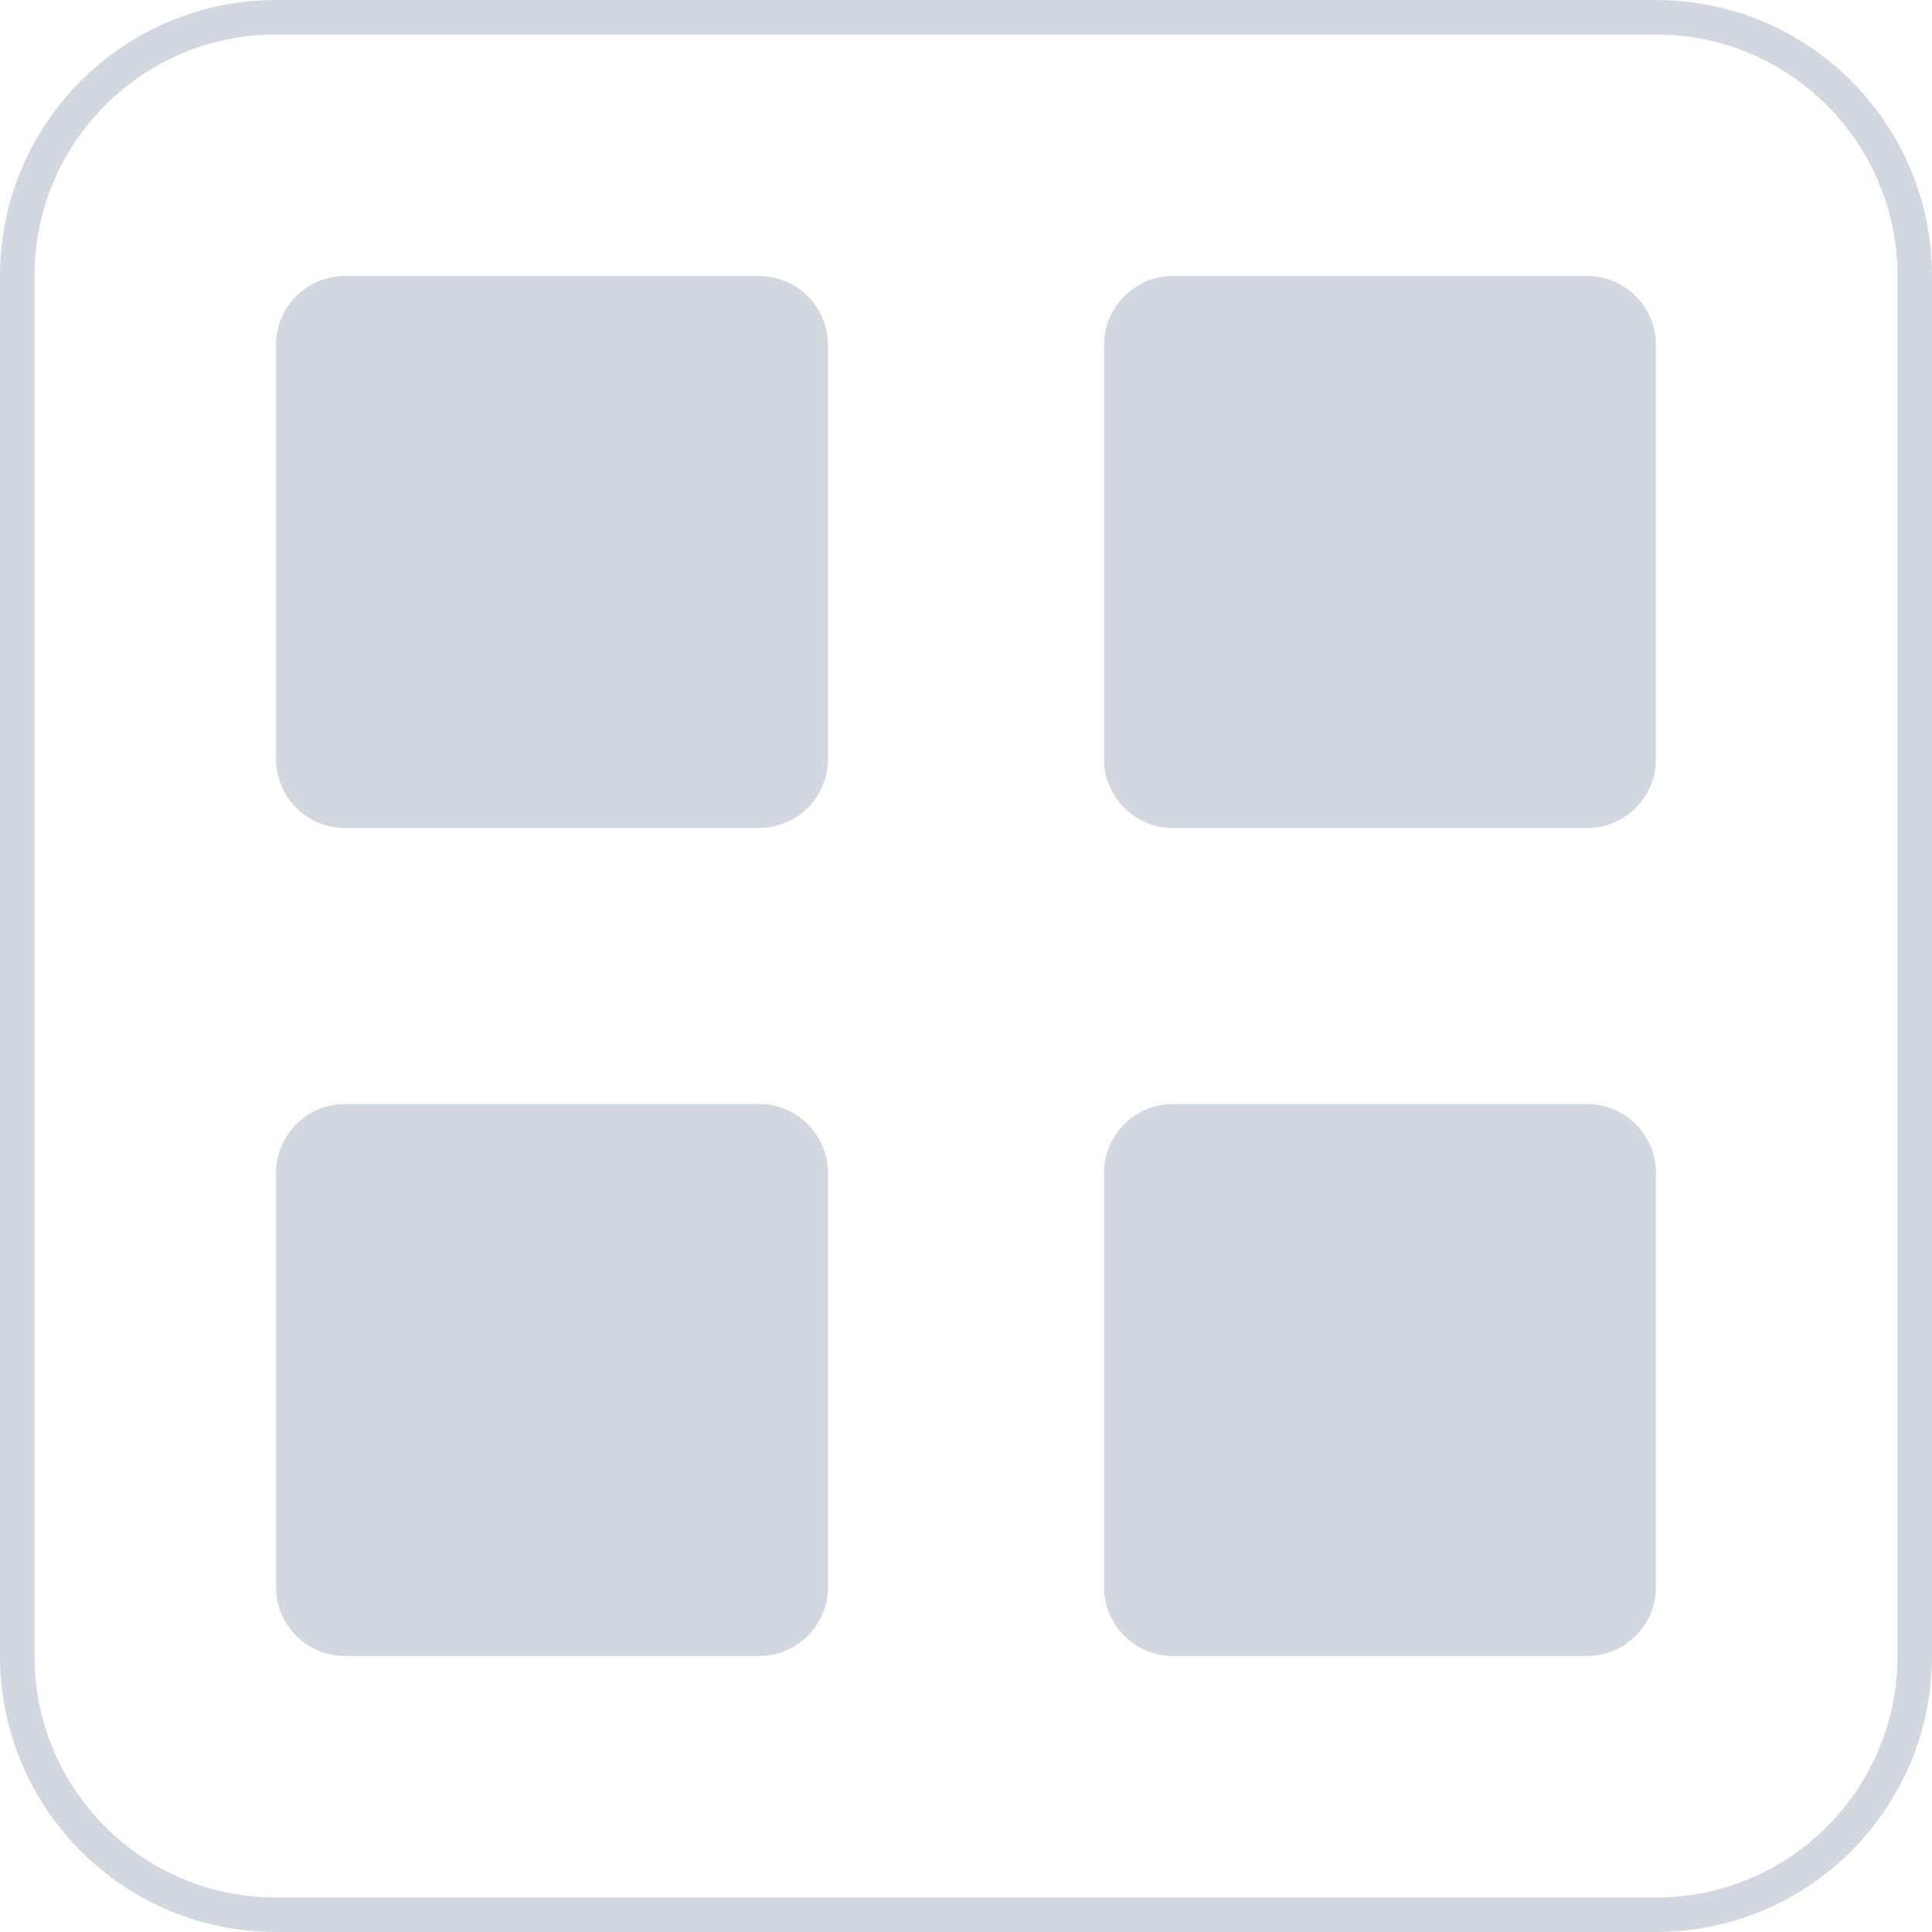
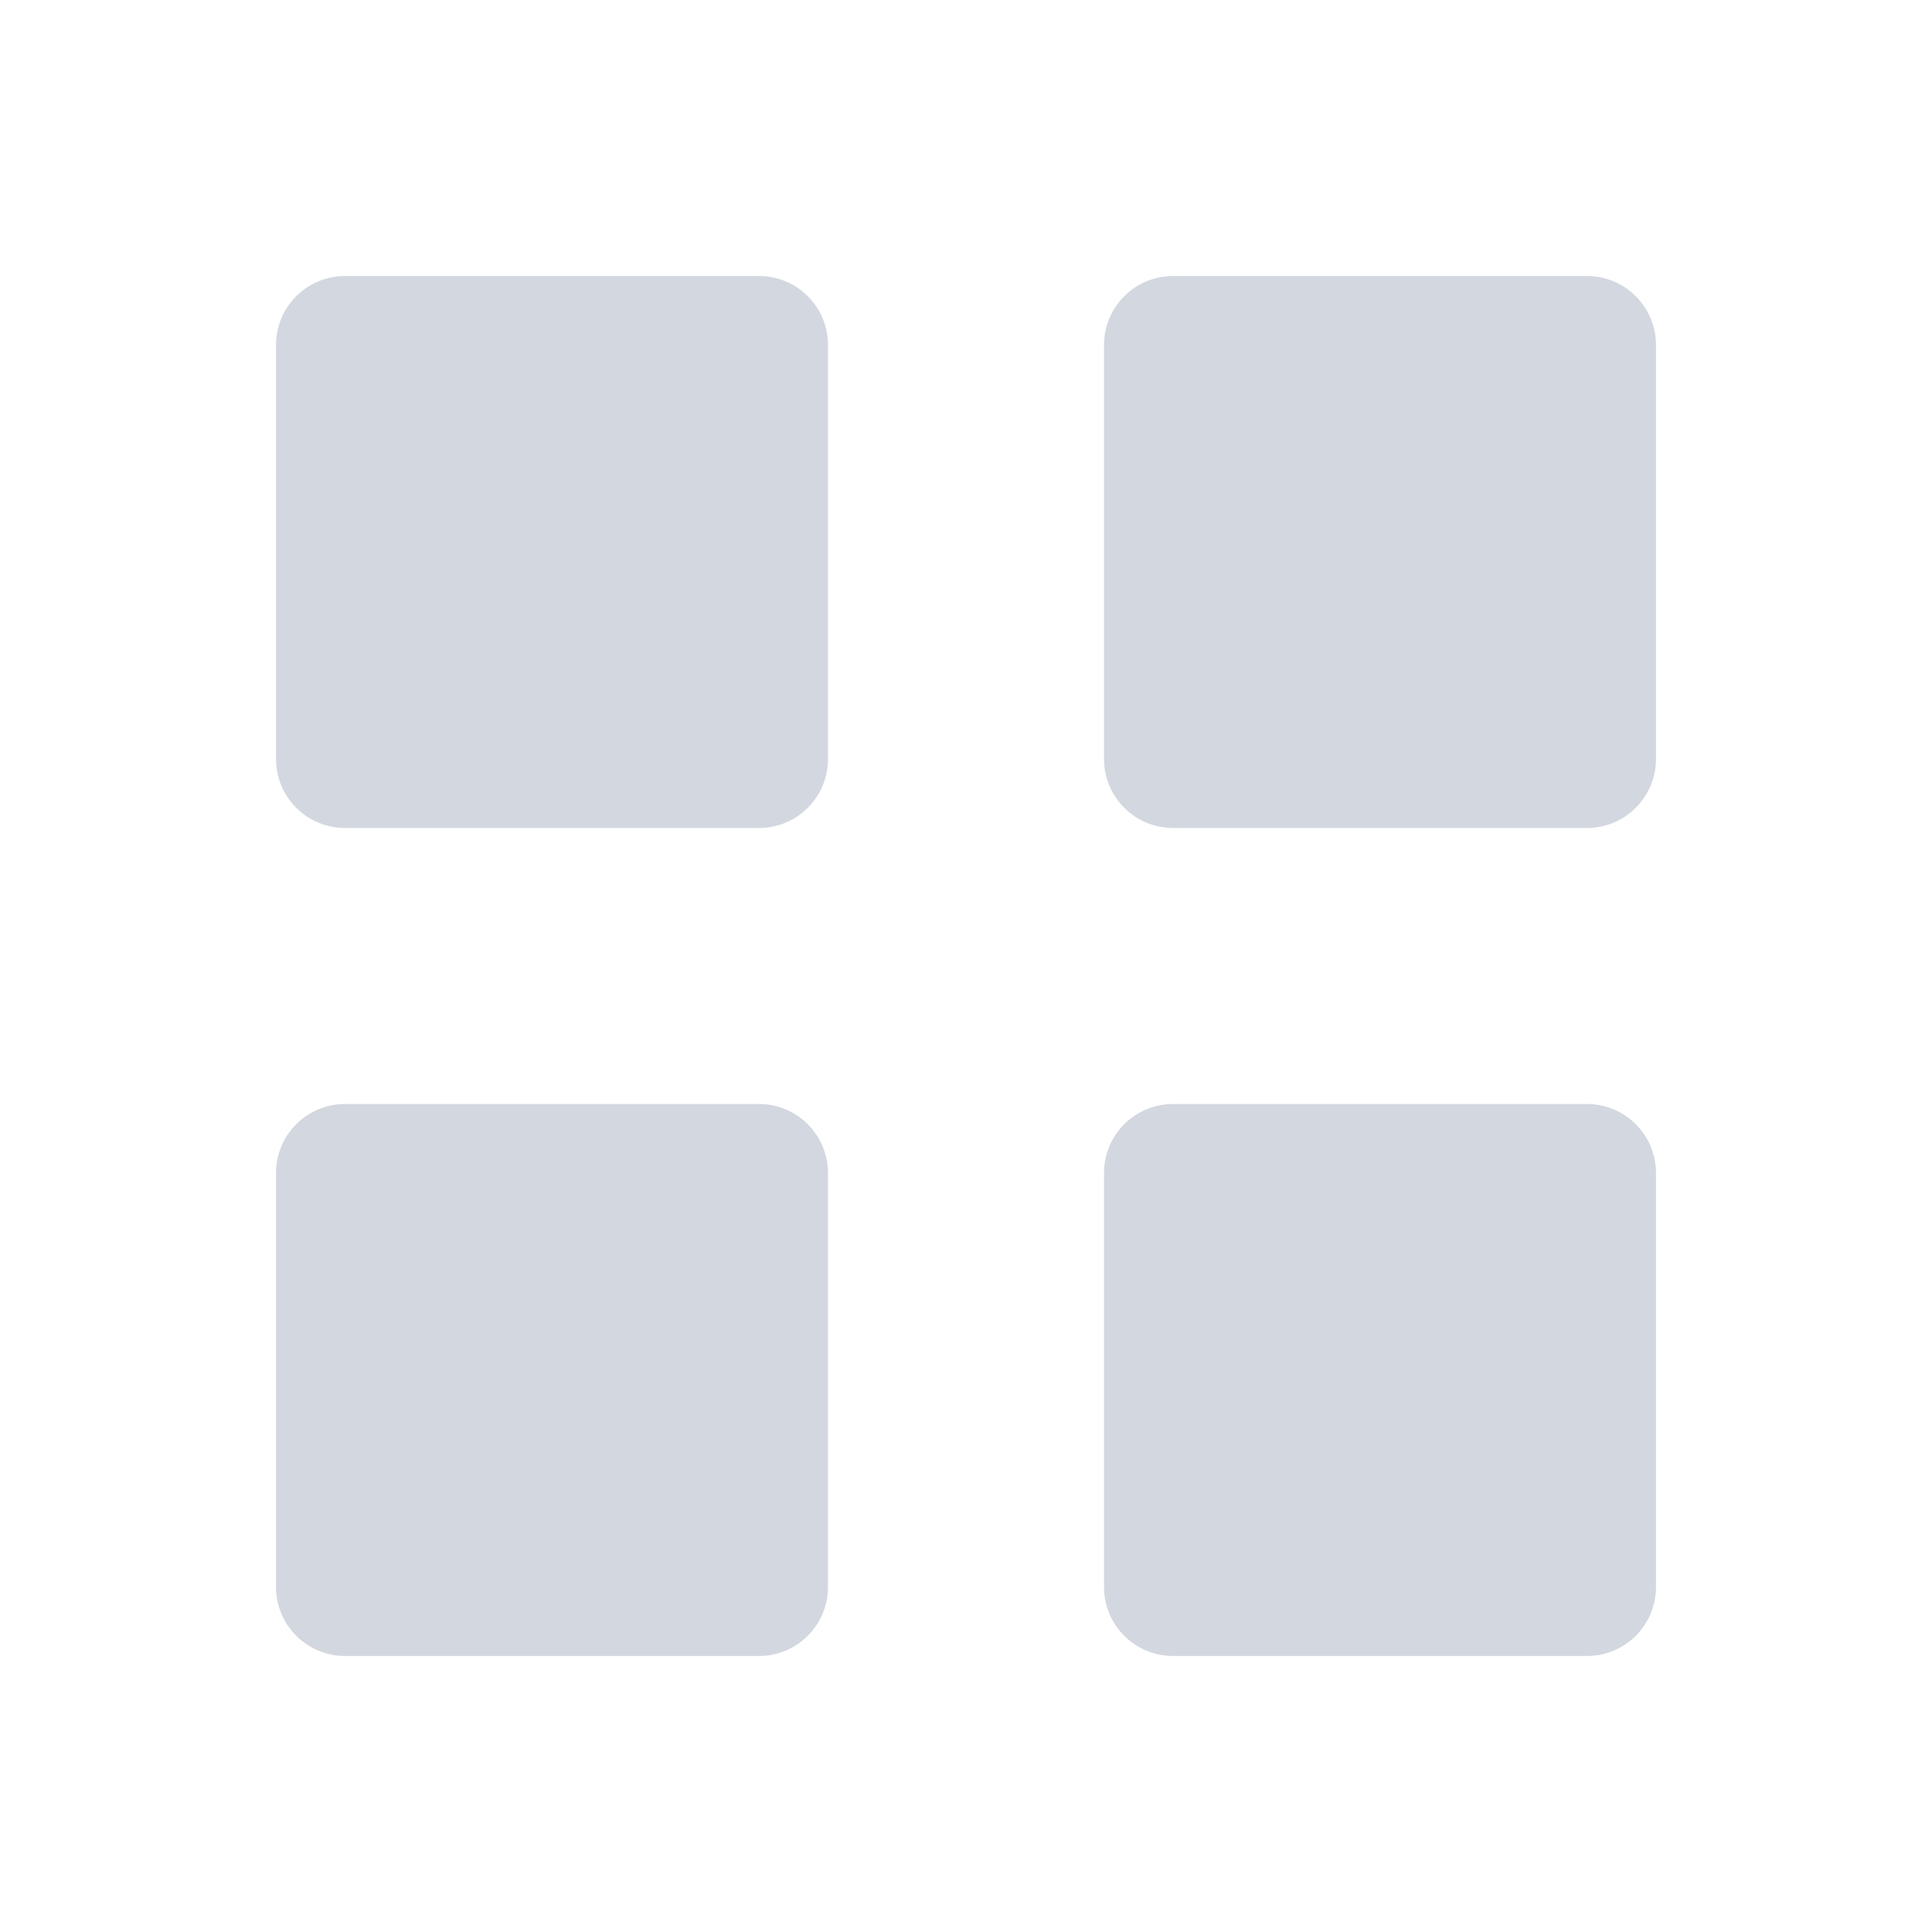
- <svg xmlns="http://www.w3.org/2000/svg" width="100%" height="100%" viewBox="0 0 28 28" fill="none">
+ <svg xmlns="http://www.w3.org/2000/svg" width="28" height="28" viewBox="0 0 28 28" fill="none">
  <rect x="4" y="4" width="8" height="8" rx="1" fill="#D3D8E0" />
  <rect x="4" y="16" width="8" height="8" rx="1" fill="#D3D8E0" />
  <rect x="16" y="4" width="8" height="8" rx="1" fill="#D3D8E0" />
  <rect x="16" y="16" width="8" height="8" rx="1" fill="#D3D8E0" />
-   <rect x="0.25" y="0.25" width="27.5" height="27.5" rx="3.75" stroke="#D3D8E0" stroke-width="0.5" />
</svg>
